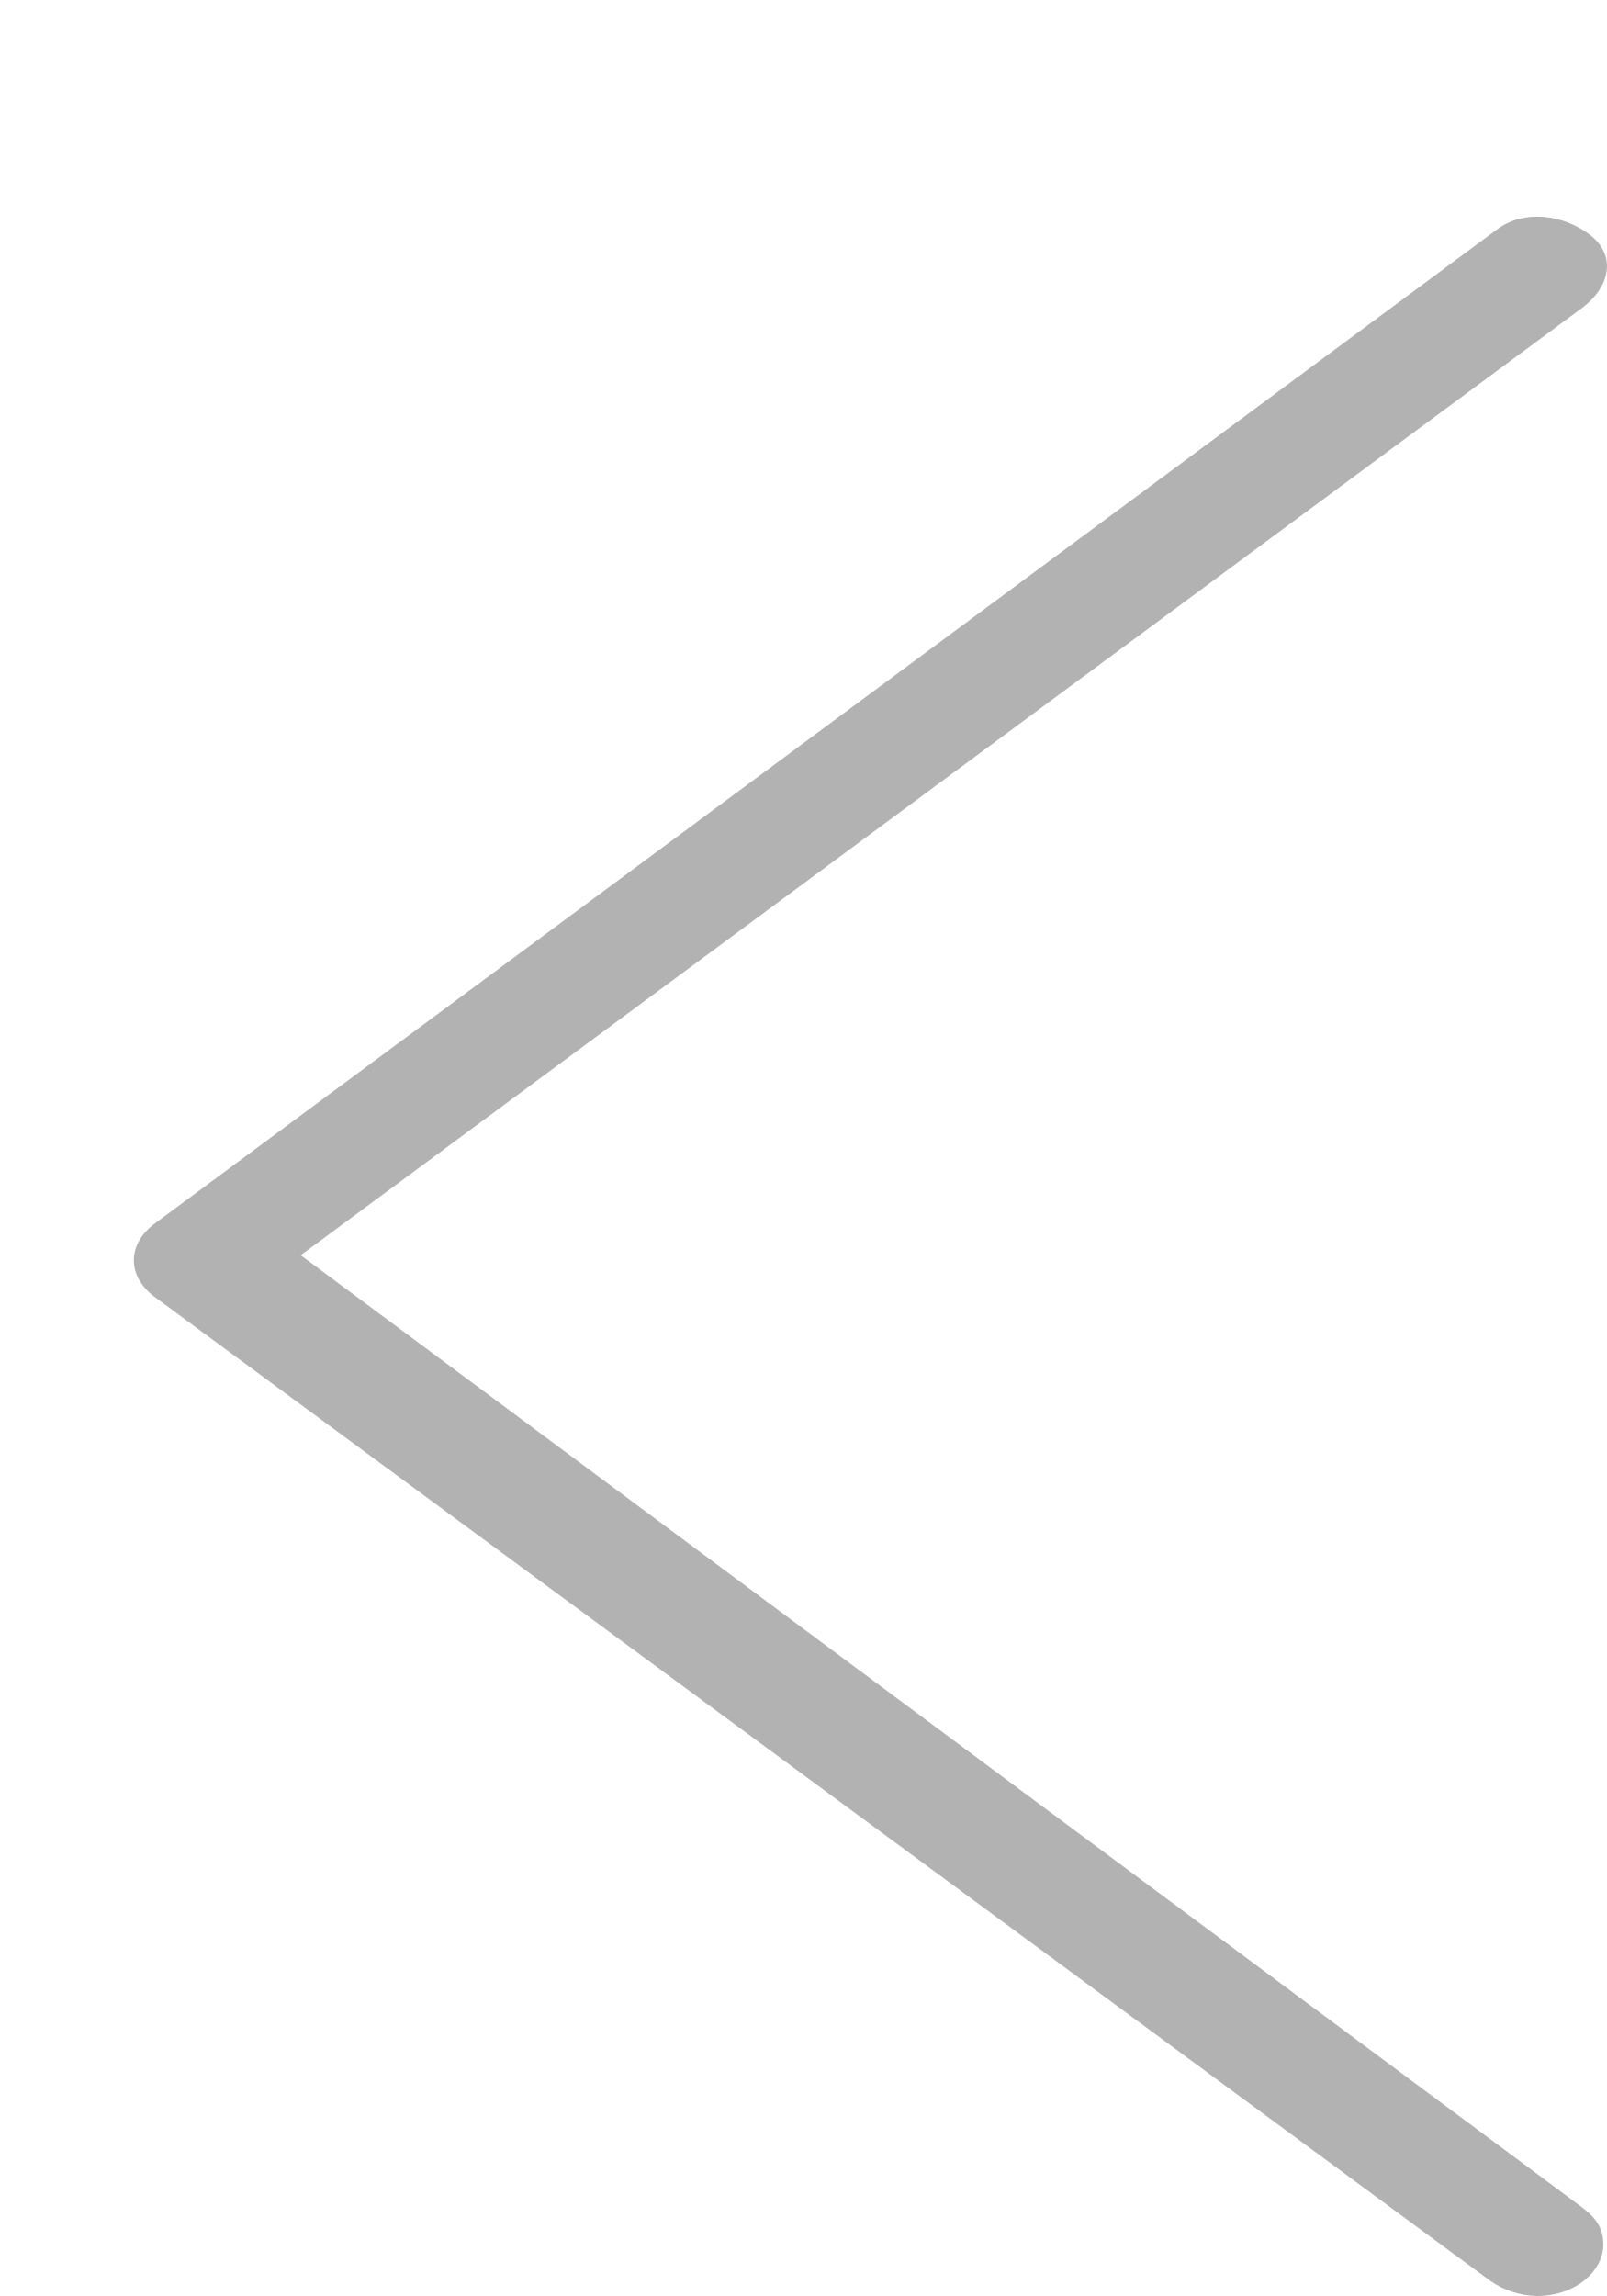
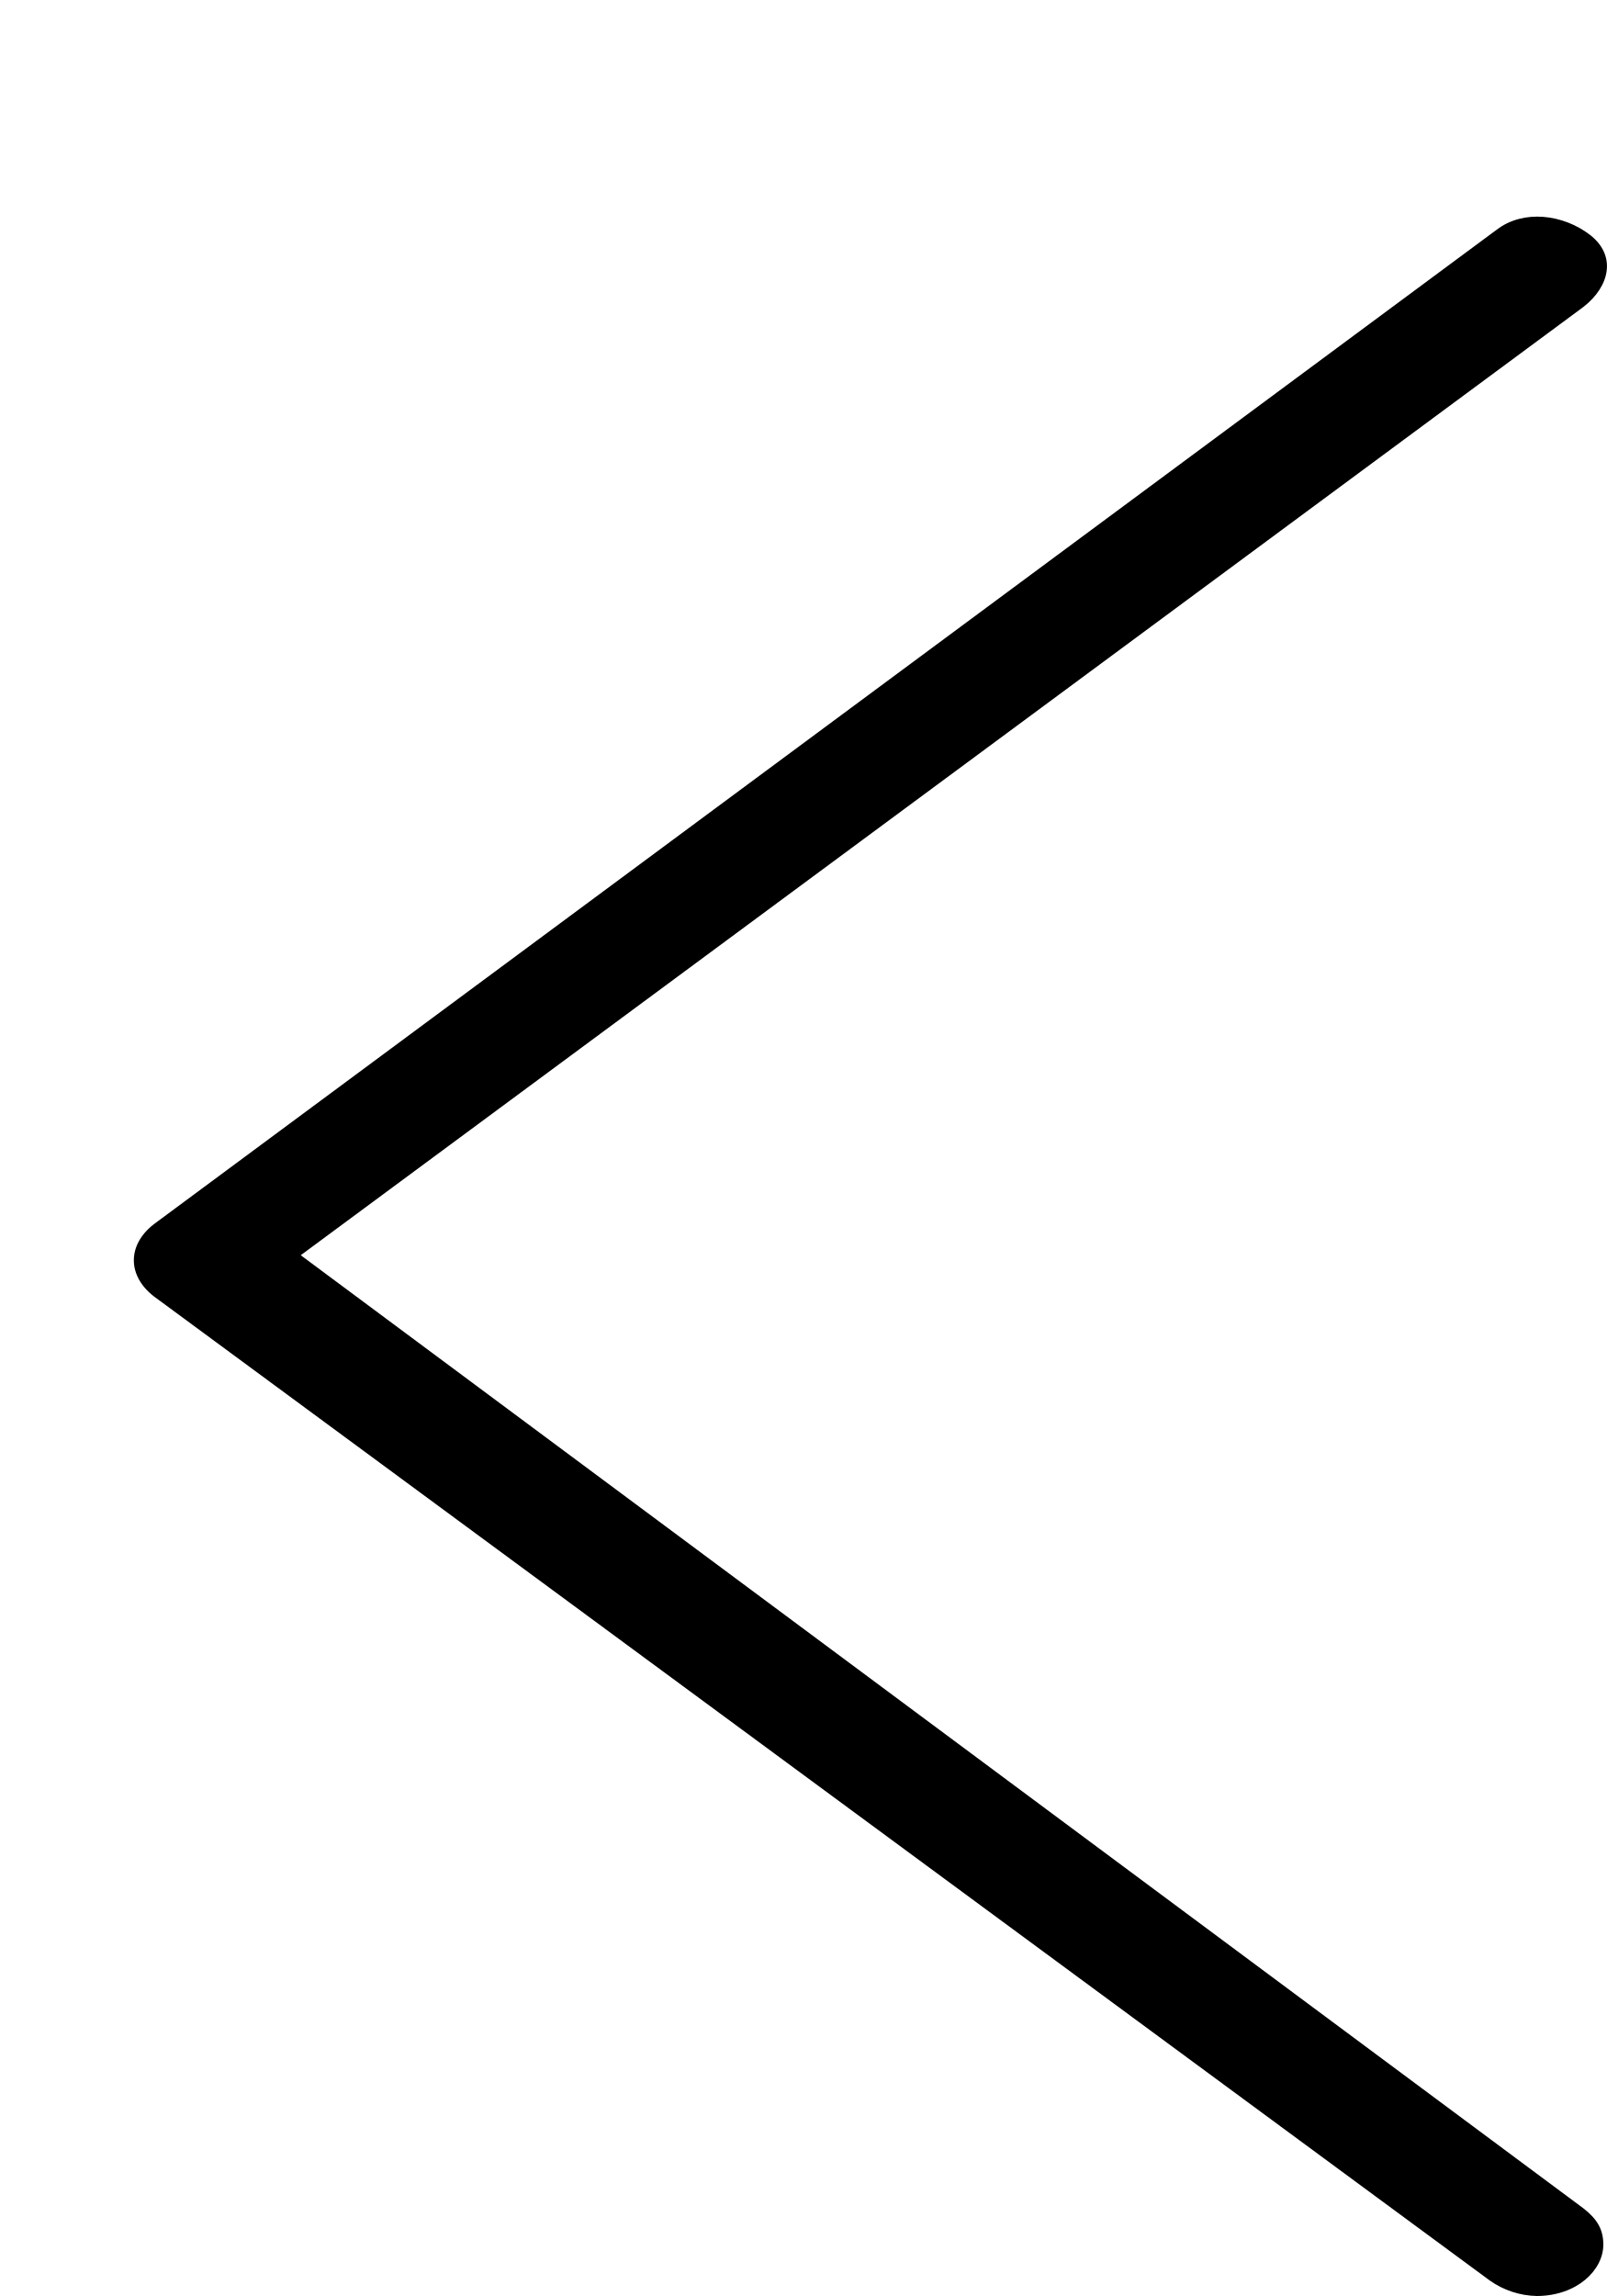
- <svg xmlns="http://www.w3.org/2000/svg" width="7" height="10" fill="none">
-   <path d="M6.693 10c.175 0 .291-.112.291-.224 0-.068-.029-.113-.087-.158L1.31 5.467l5.587-4.13c.116-.09.145-.224.029-.314-.117-.09-.291-.112-.407-.022l-.03.022L.67 5.332c-.116.09-.116.224 0 .314l5.82 4.287a.367.367 0 00.204.067z" fill="#B2B2B2" />
+ <svg xmlns="http://www.w3.org/2000/svg" width="7" height="10">
+   <path d="M6.693 10c.175 0 .291-.112.291-.224 0-.068-.029-.113-.087-.158L1.31 5.467l5.587-4.13c.116-.09.145-.224.029-.314-.117-.09-.291-.112-.407-.022l-.03.022L.67 5.332c-.116.09-.116.224 0 .314l5.82 4.287a.367.367 0 00.204.067z" />
</svg>
